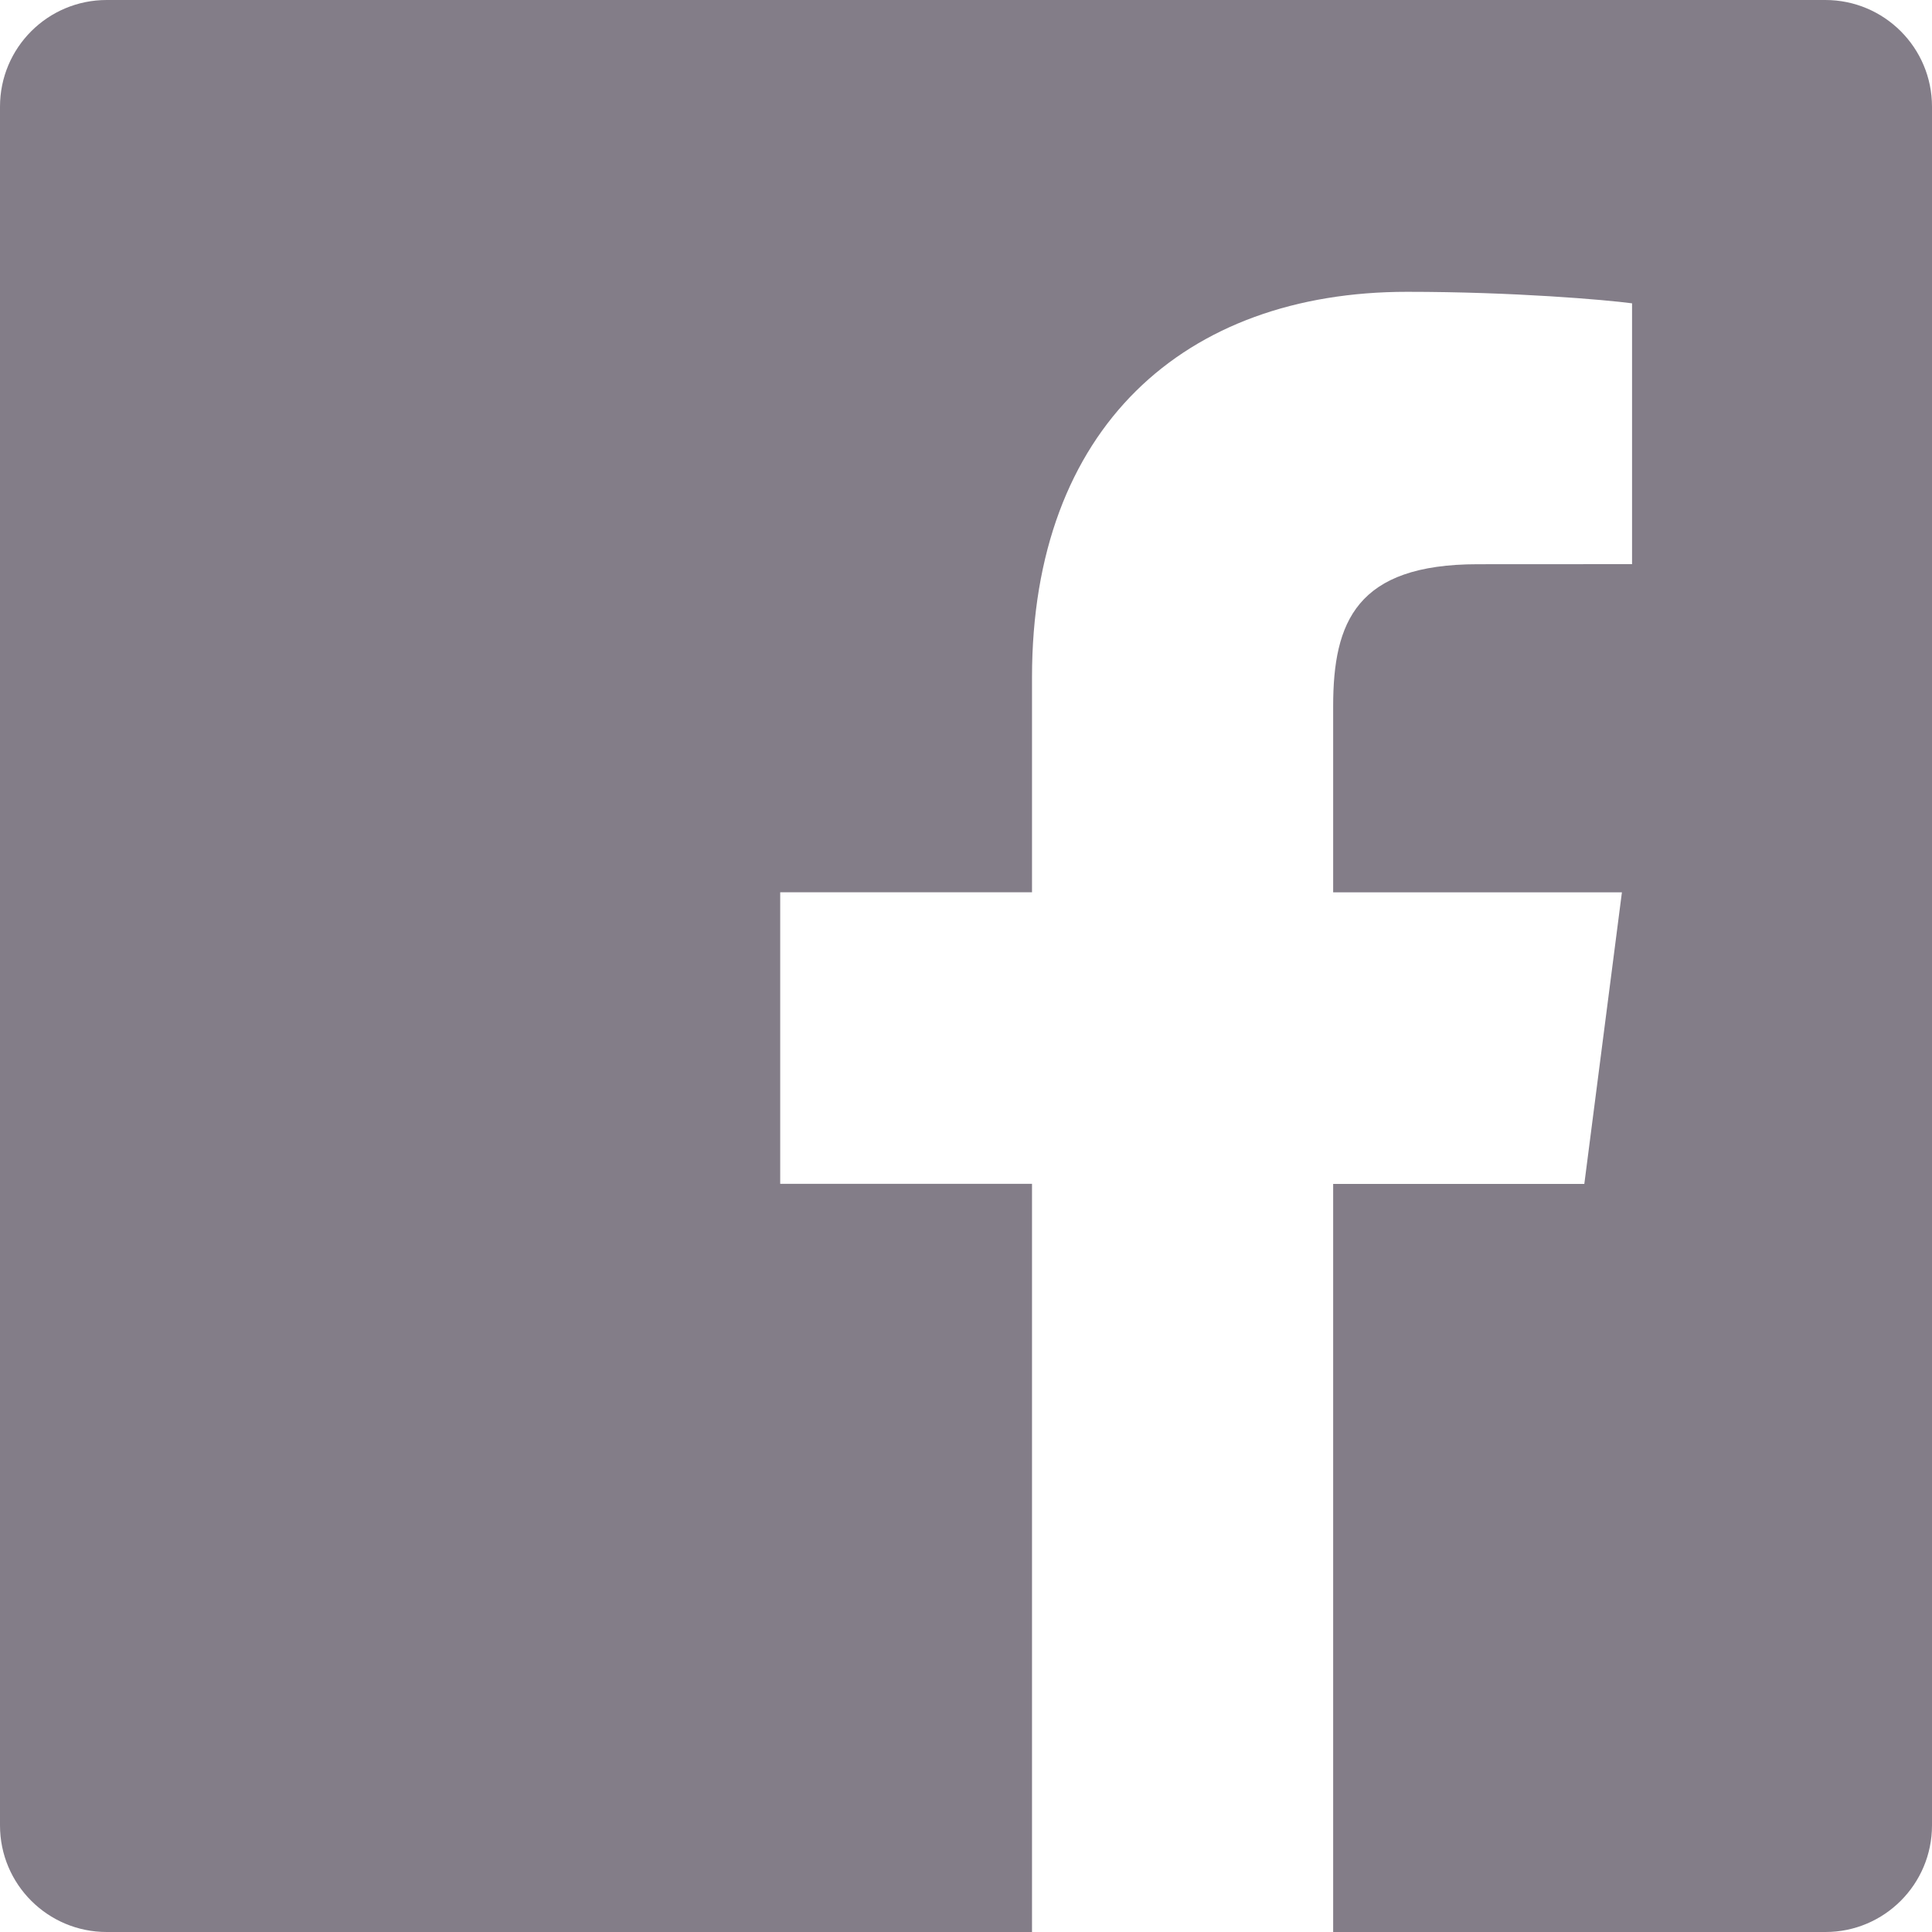
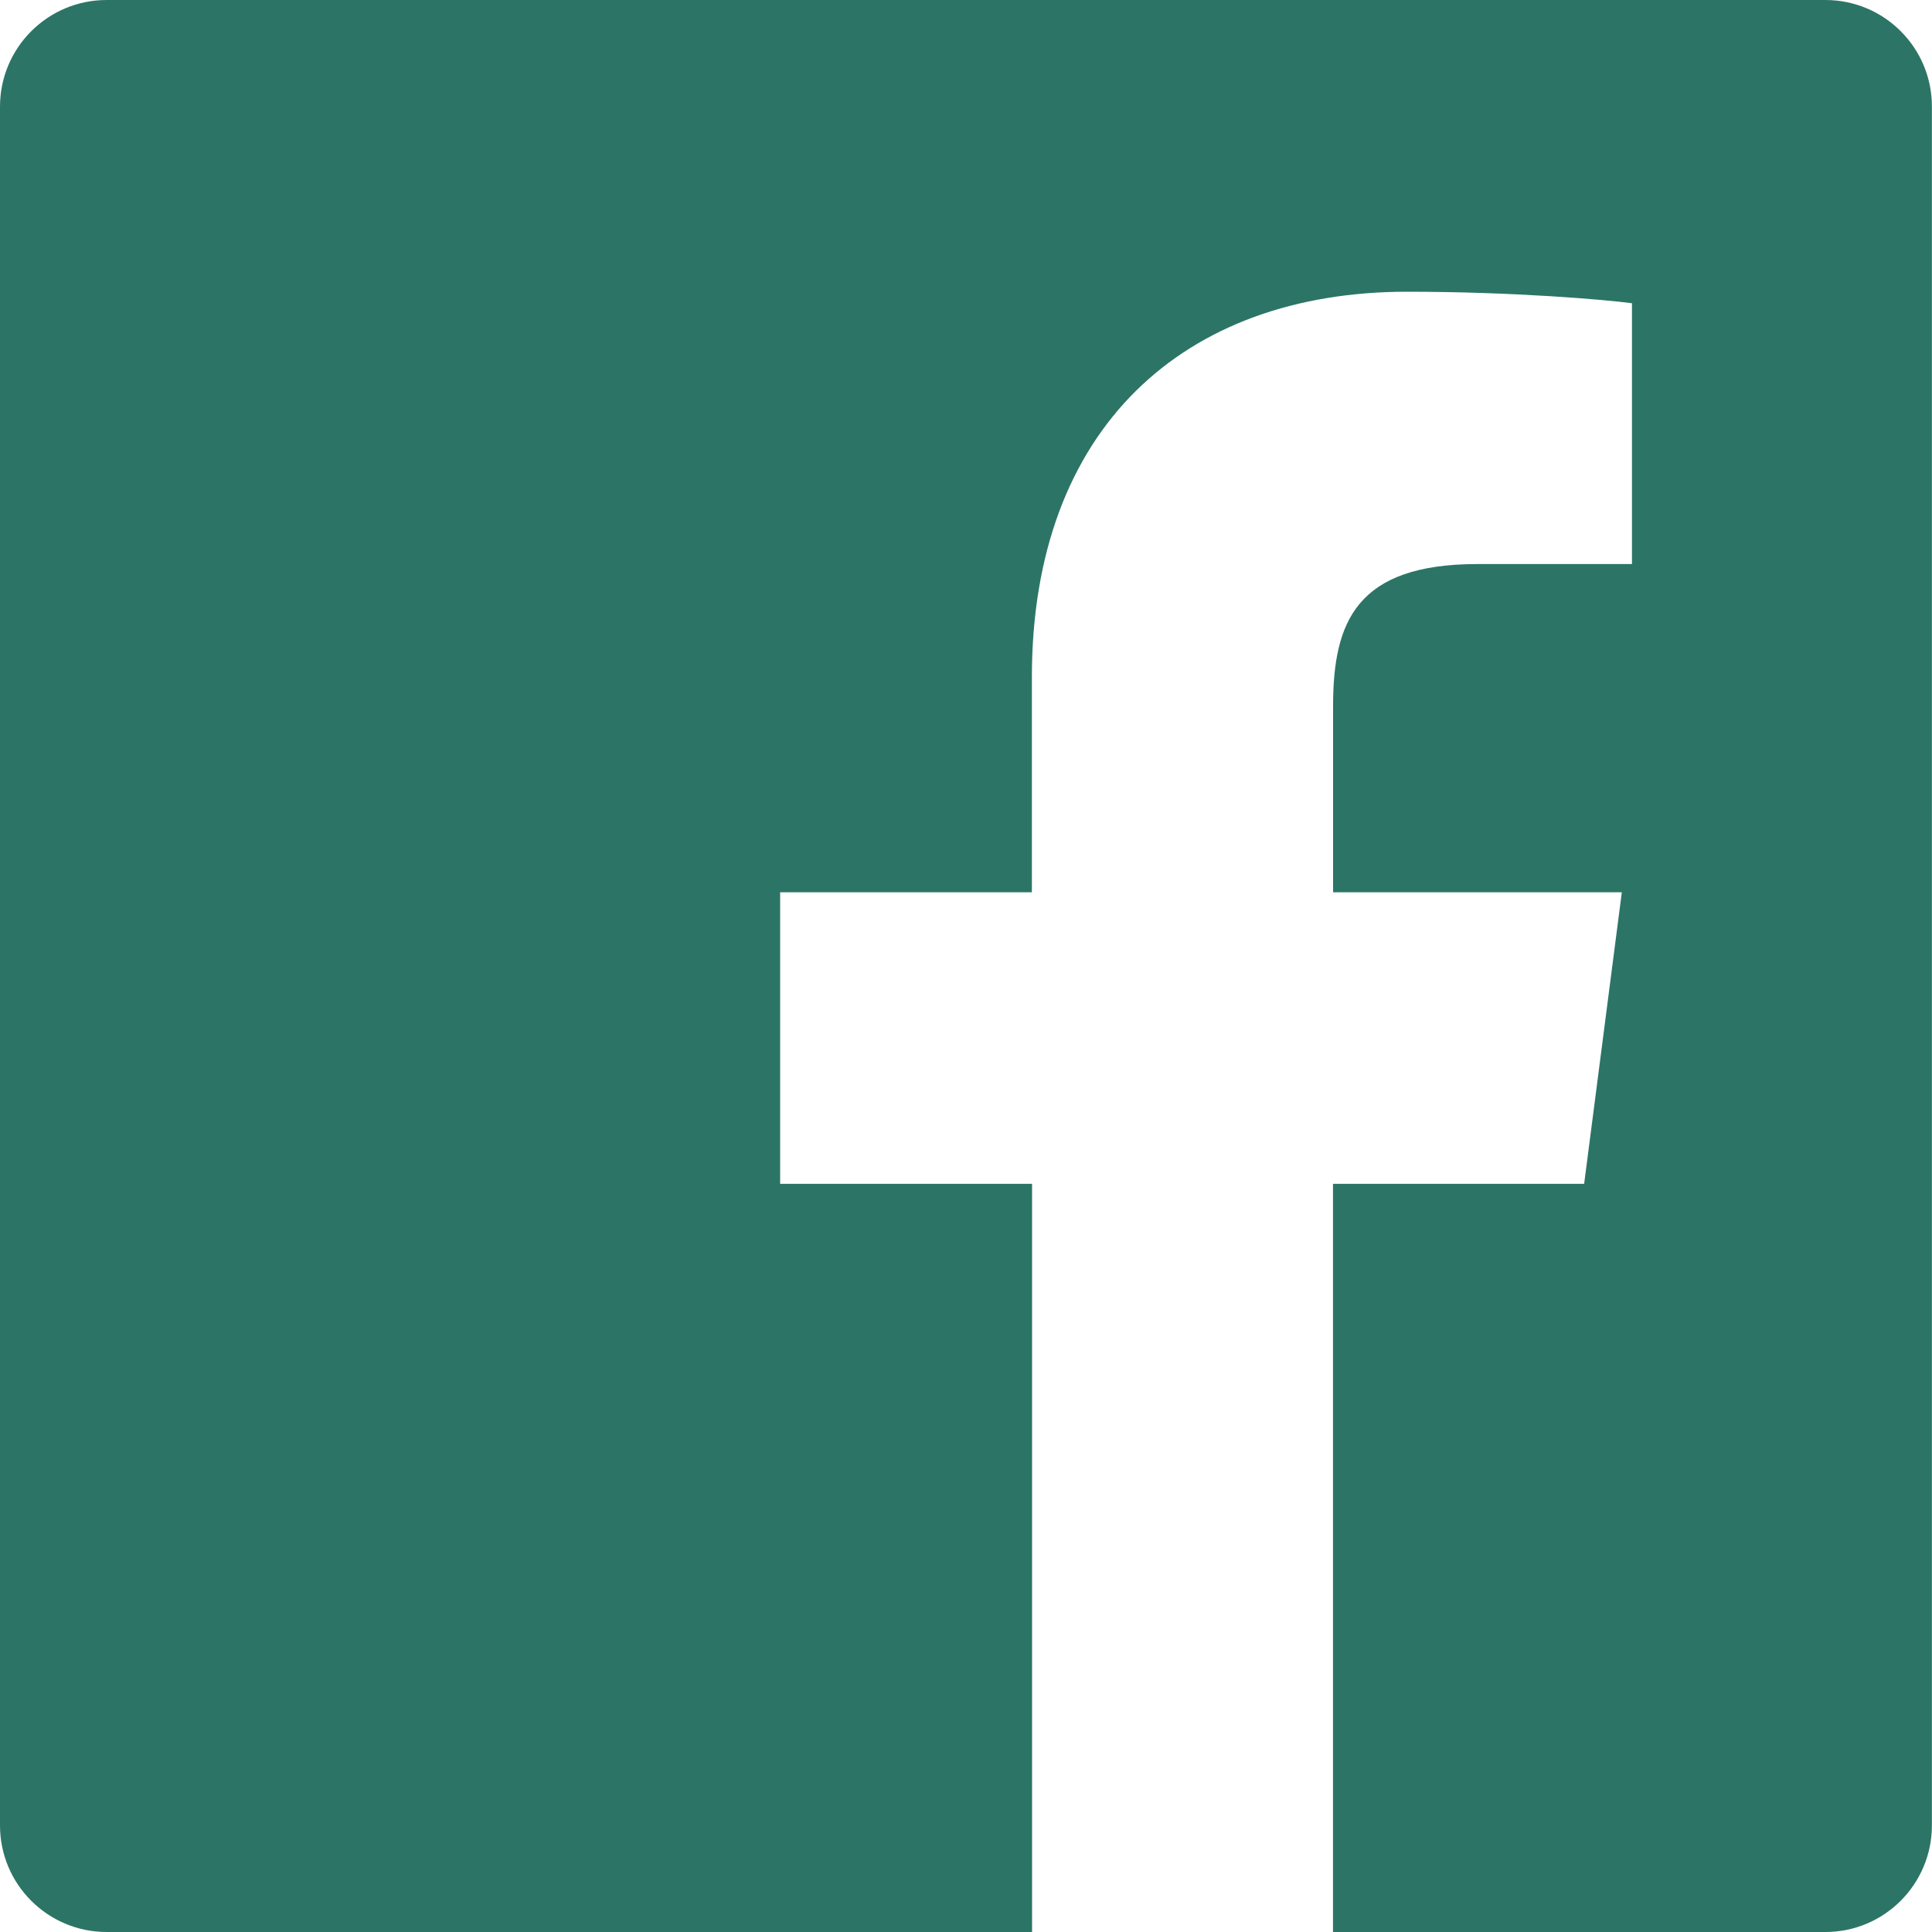
- <svg xmlns="http://www.w3.org/2000/svg" width="24" height="24">
-   <path fill="#837D88" d="M22.675 0H1.325C.593 0 0 .593 0 1.325v21.351C0 23.407.593 24 1.325 24H12.82v-9.294H9.692v-3.622h3.128V8.413c0-3.1 1.893-4.788 4.659-4.788 1.325 0 2.463.099 2.795.143v3.24l-1.918.001c-1.504 0-1.795.715-1.795 1.763v2.313h3.587l-.467 3.622h-3.12V24h6.116c.73 0 1.323-.593 1.323-1.325V1.325C24 .593 23.407 0 22.675 0z" />
+ <svg xmlns="http://www.w3.org/2000/svg" width="20" height="20">
+   <path d="M18.896 0H1.104C.494 0 0 .494 0 1.104v17.793C0 19.506.494 20 1.104 20h9.58v-7.745H8.076V9.237h2.606V7.01c0-2.583 1.578-3.99 3.883-3.99 1.104 0 2.052.082 2.329.119v2.7h-1.598c-1.254 0-1.496.597-1.496 1.47v1.928h2.989l-.39 3.018h-2.6V20h5.098c.608 0 1.102-.494 1.102-1.104V1.104C20 .494 19.506 0 18.896 0z" fill="#2C7566" fill-rule="nonzero" />
</svg>
